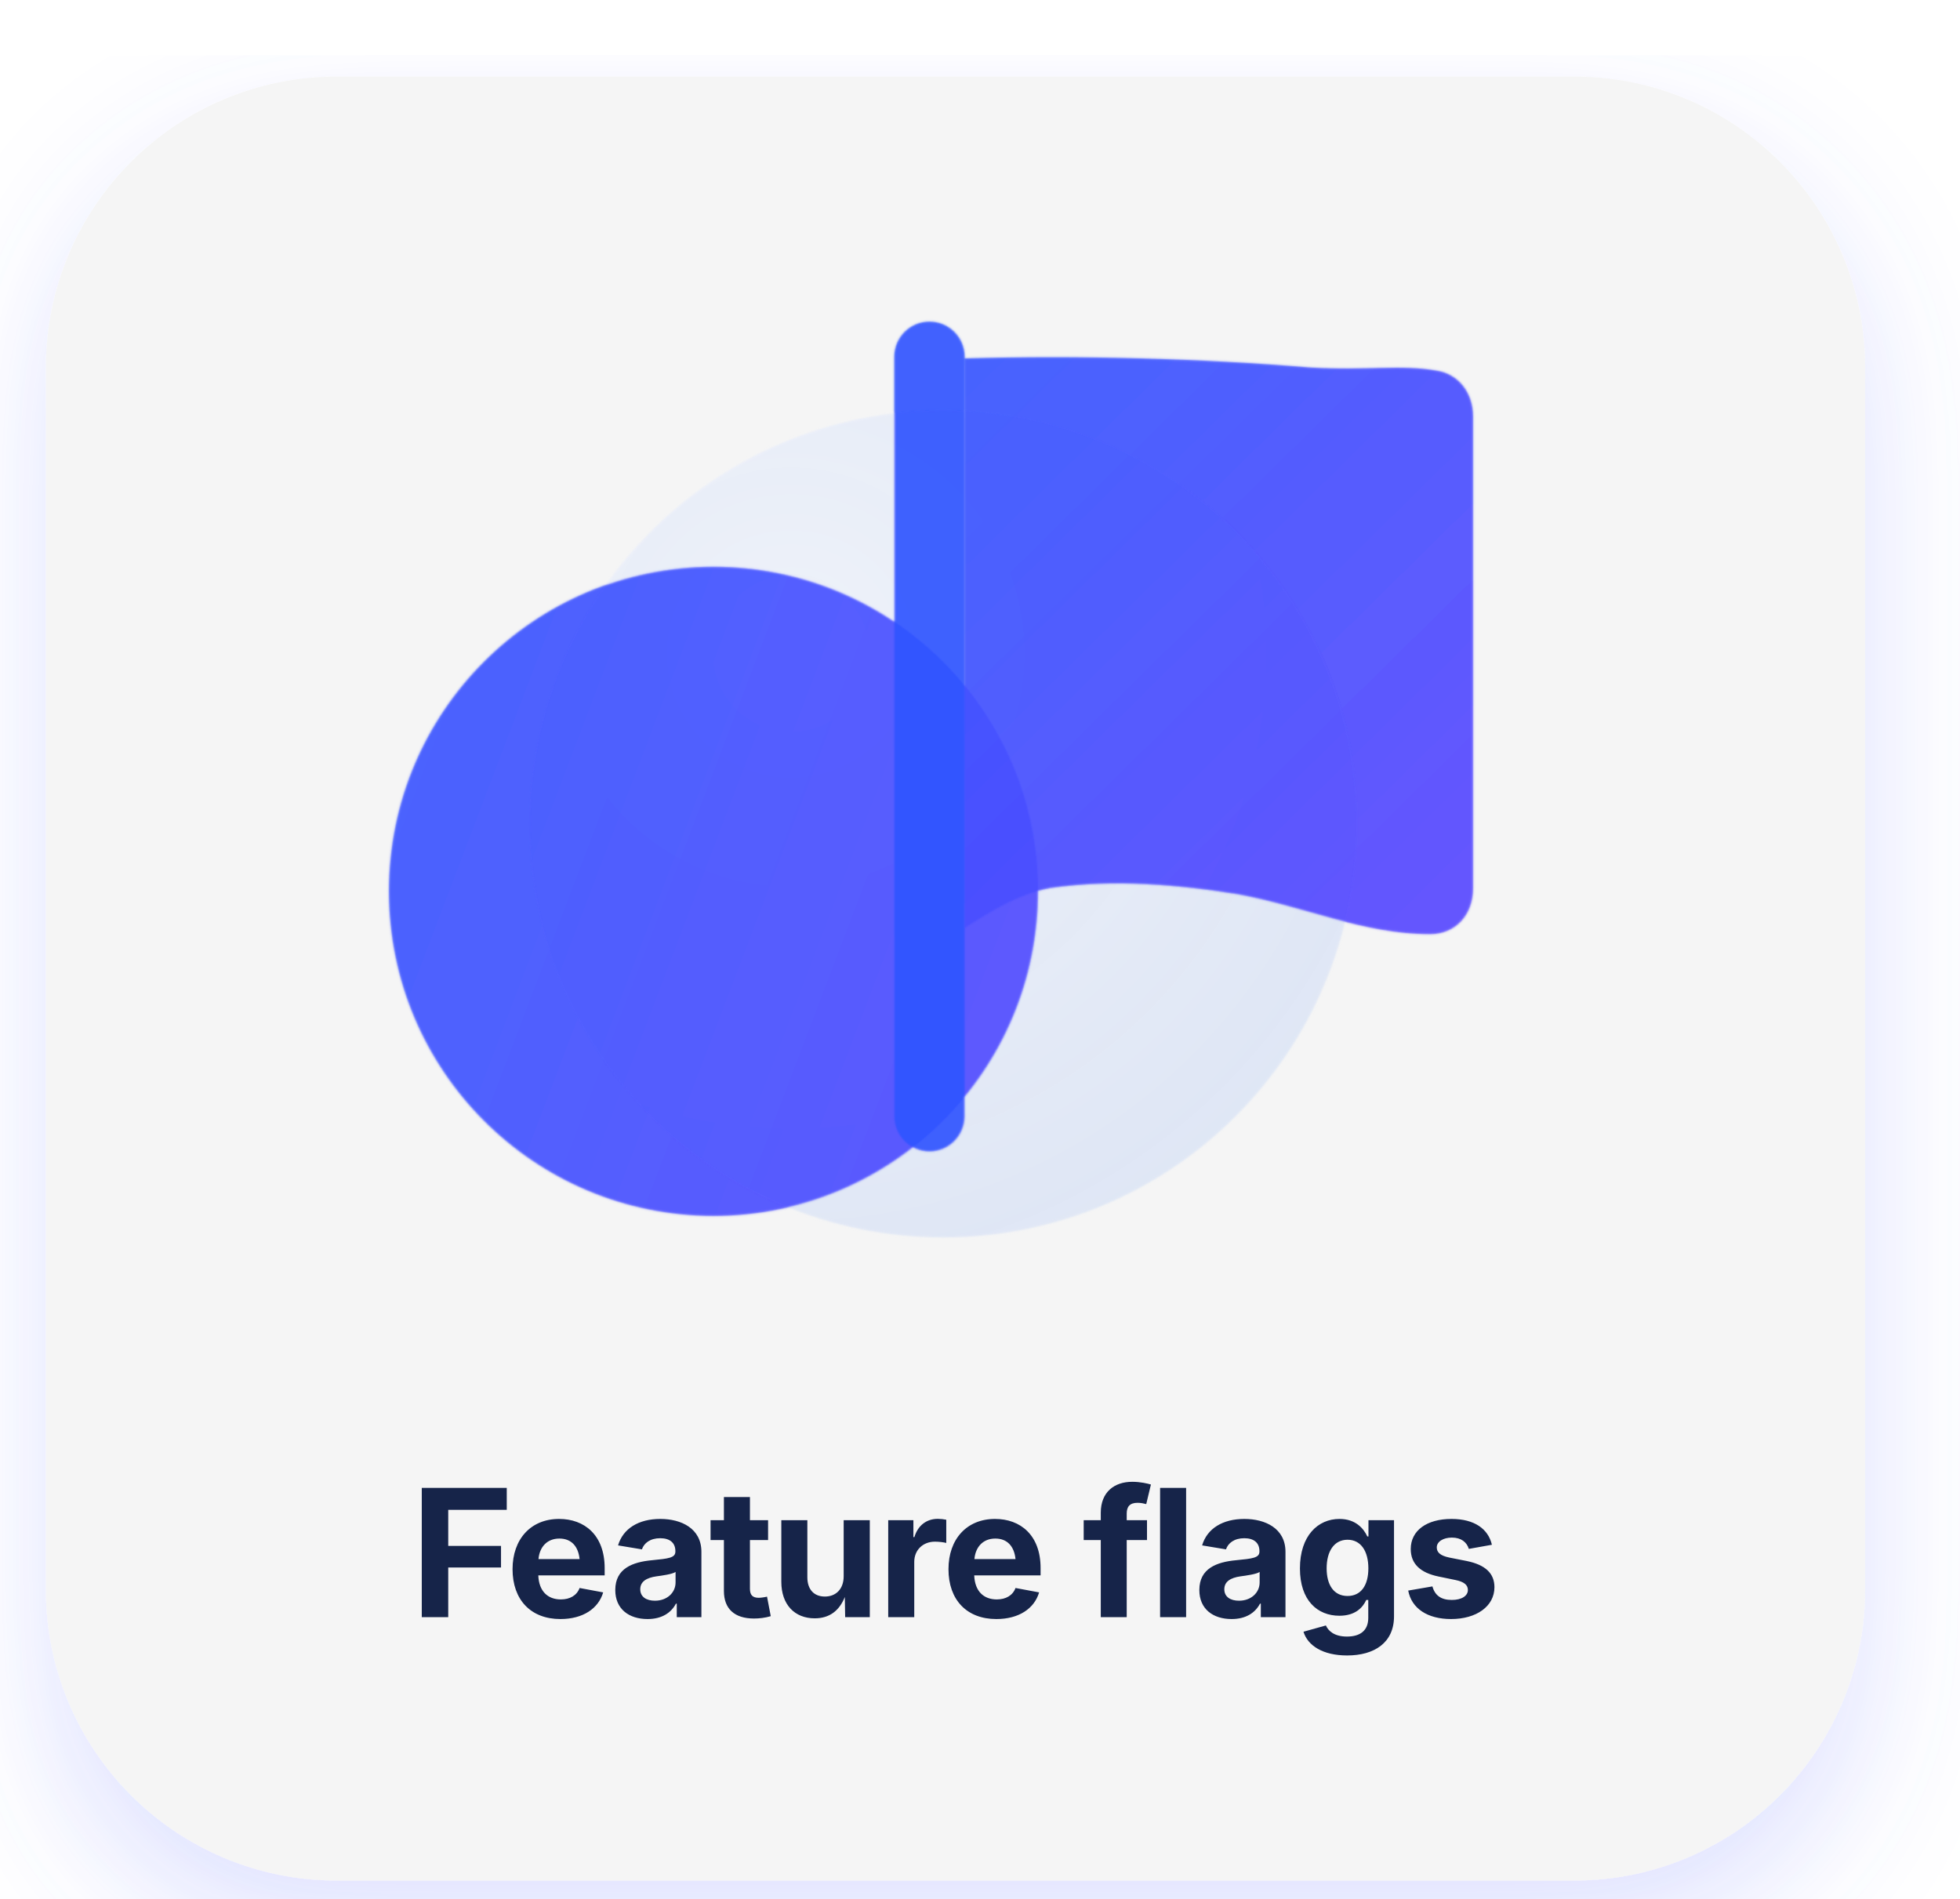
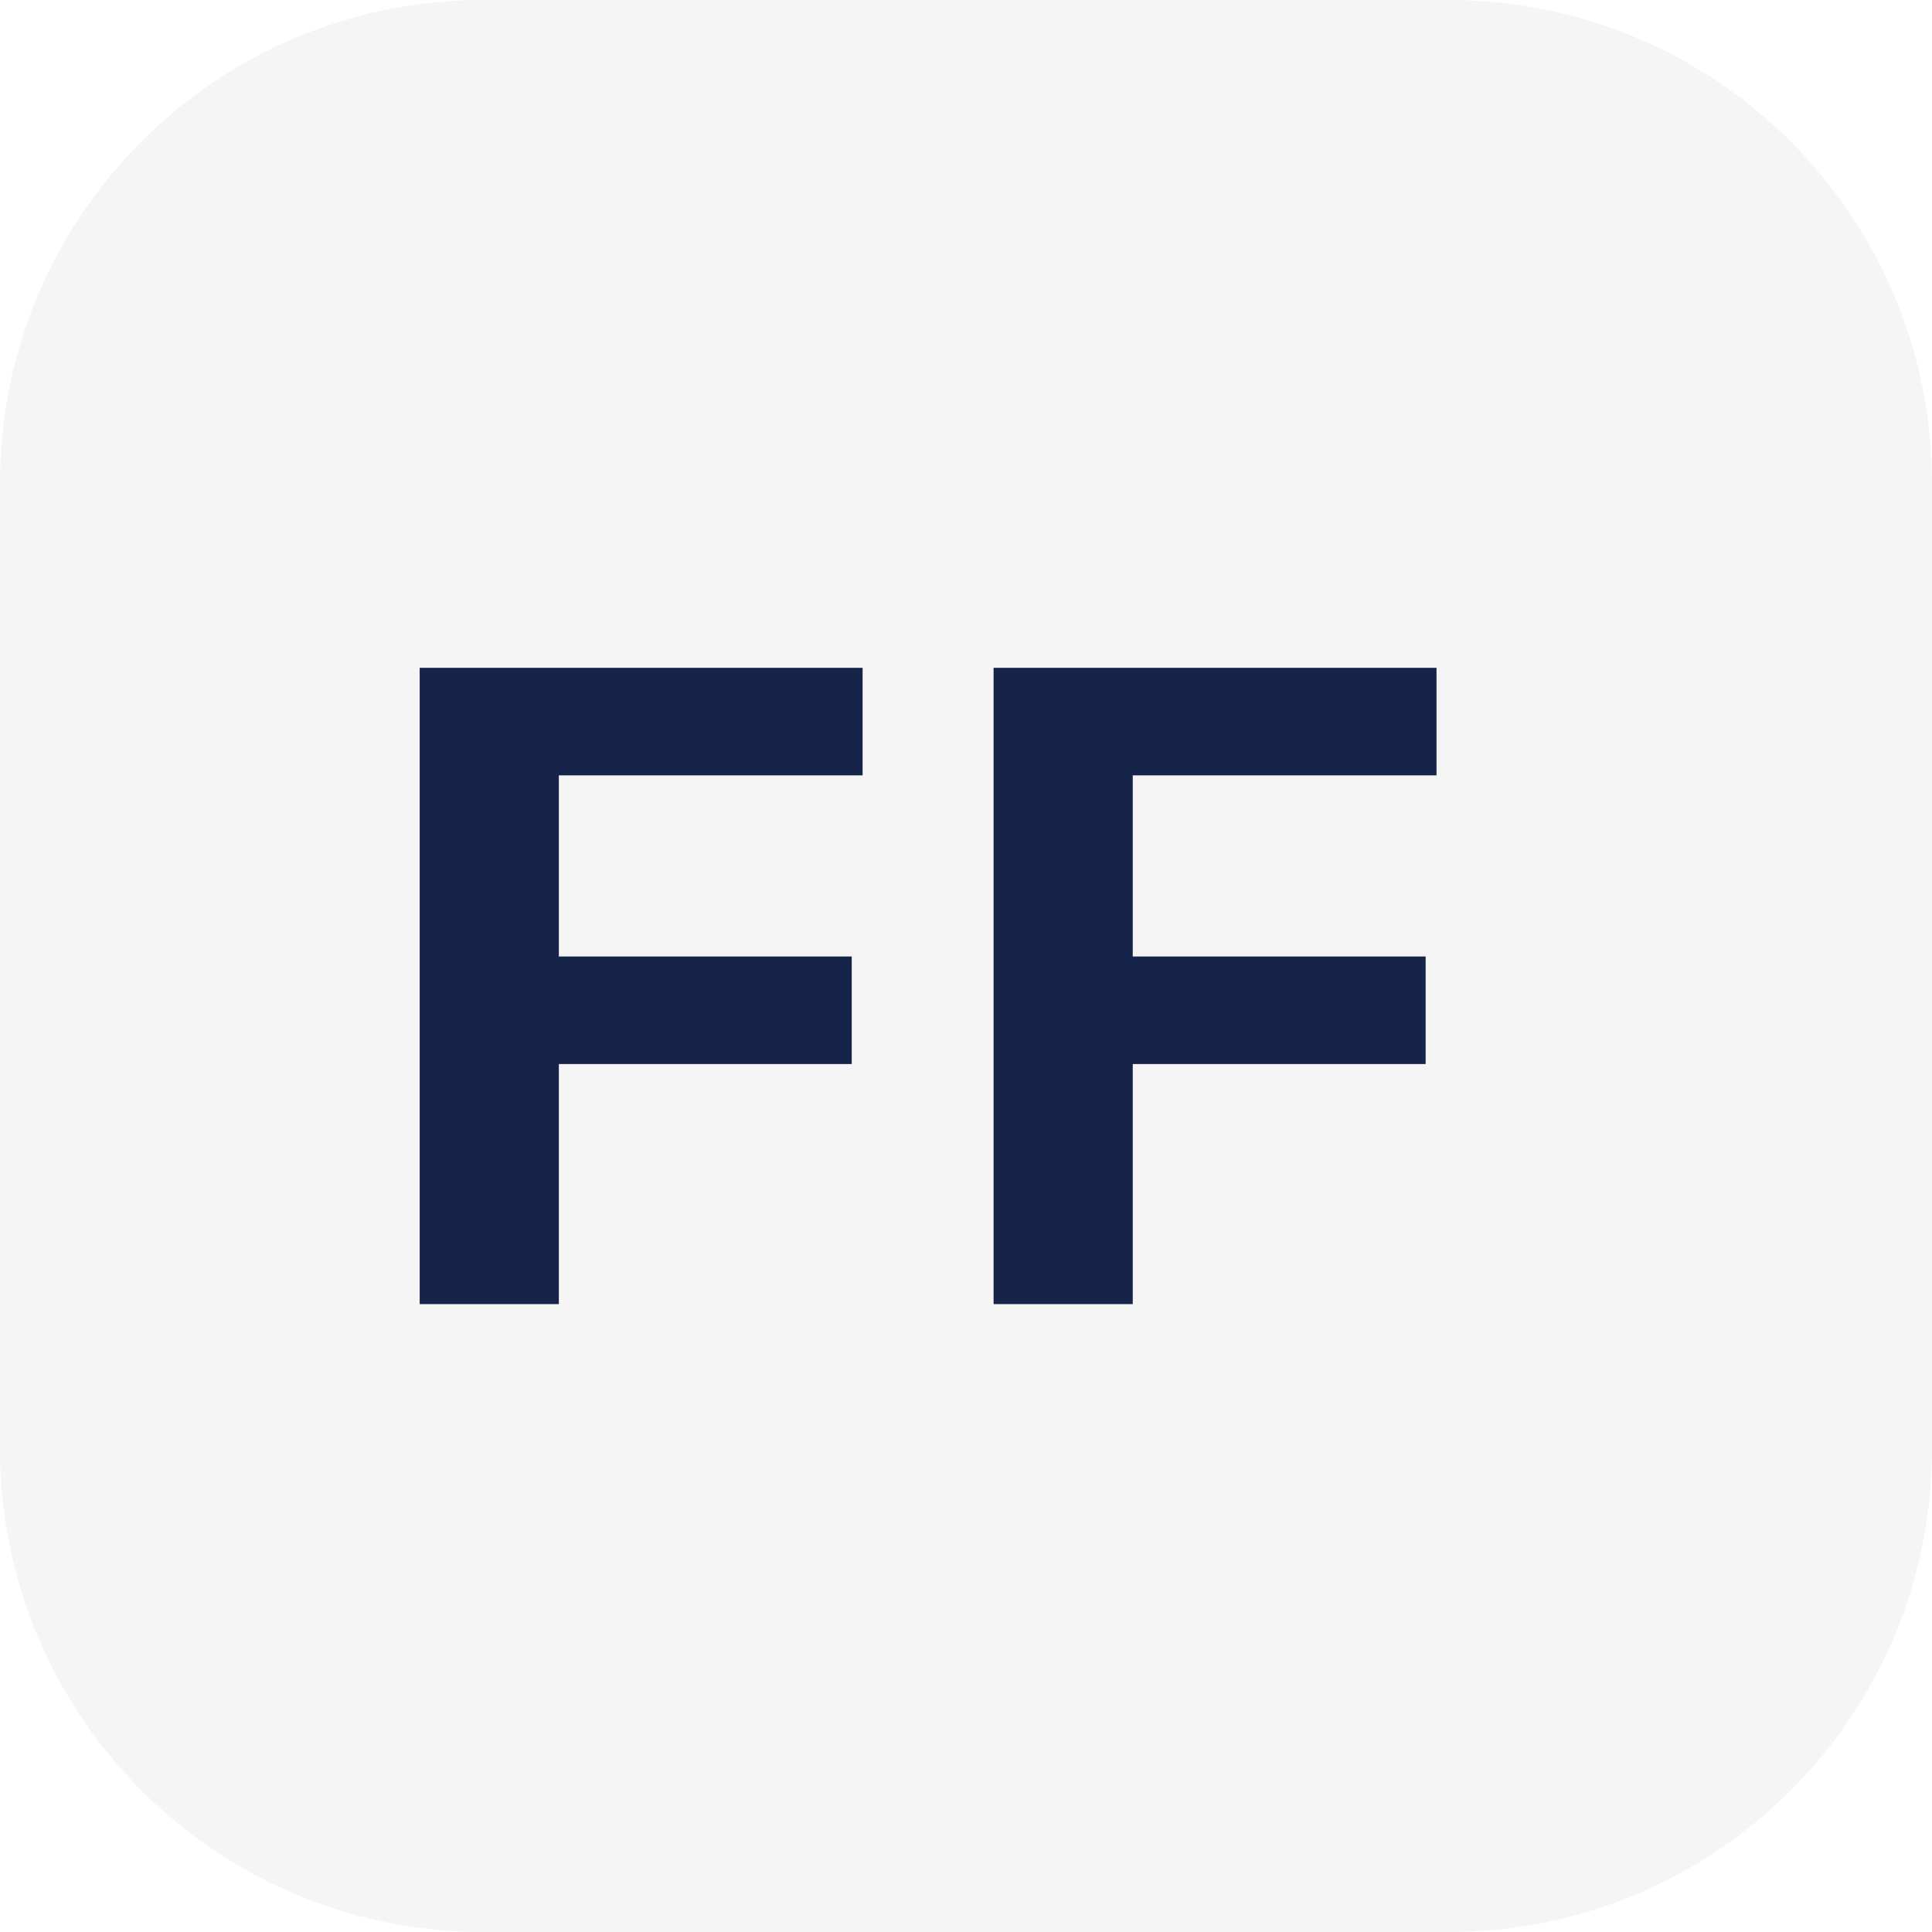
- <svg xmlns="http://www.w3.org/2000/svg" viewBox="200 240 640 620" width="640" height="620" fill="none">
+ <svg xmlns="http://www.w3.org/2000/svg" viewBox="0 0 400 400" width="400" height="400" fill="none">
  <defs>
    <radialGradient id="bgGlow1" cx="0" cy="0" r="1" gradientUnits="userSpaceOnUse" gradientTransform="translate(265 780) rotate(-33) scale(430 420)">
      <stop offset="0" stop-color="#4B5BFF" stop-opacity="0.70" />
      <stop offset="1" stop-color="#4B5BFF" stop-opacity="0" />
    </radialGradient>
    <radialGradient id="bgGlow2" cx="0" cy="0" r="1" gradientUnits="userSpaceOnUse" gradientTransform="translate(775 610) rotate(140) scale(440 420)">
      <stop offset="0" stop-color="#4B5BFF" stop-opacity="0.45" />
      <stop offset="1" stop-color="#4B5BFF" stop-opacity="0" />
    </radialGradient>
    <linearGradient id="bgBase" x1="90" y1="20" x2="930" y2="1024" gradientUnits="userSpaceOnUse">
      <stop offset="0" stop-color="#A9C6EE" />
      <stop offset="0.55" stop-color="#96B8F0" />
      <stop offset="1" stop-color="#B6C5EF" />
    </linearGradient>
-     <filter id="bgBlur" x="-200" y="-200" width="1424" height="1424" filterUnits="userSpaceOnUse">
-       <feGaussianBlur stdDeviation="45" />
-     </filter>
-     <filter id="cardShadow" x="90" y="110" width="760" height="760" filterUnits="userSpaceOnUse">
-       <feDropShadow dx="0" dy="18" stdDeviation="22" flood-color="#5B6BFF" flood-opacity="0.20" />
-     </filter>
-     <radialGradient id="bigCircle" cx="0" cy="0" r="1" gradientUnits="userSpaceOnUse" gradientTransform="translate(458 454) rotate(40) scale(265 265)">
-       <stop offset="0" stop-color="#EEF2FA" stop-opacity="0.95" />
-       <stop offset="1" stop-color="#D9E2F4" stop-opacity="0.92" />
-     </radialGradient>
-     <linearGradient id="blueGrad" x1="284" y1="430" x2="665" y2="575" gradientUnits="userSpaceOnUse">
+     <linearGradient id="blueGrad" x1="184" y1="130" x2="165" y2="175" gradientUnits="userSpaceOnUse">
      <stop offset="0" stop-color="#3558FF" />
      <stop offset="1" stop-color="#5E49FF" />
    </linearGradient>
-     <linearGradient id="blueGrad2" x1="501" y1="343" x2="698" y2="543" gradientUnits="userSpaceOnUse">
+     <linearGradient id="blueGrad2" x1="211" y1="143" x2="100" y2="143" gradientUnits="userSpaceOnUse">
      <stop offset="0" stop-color="#3558FF" />
      <stop offset="1" stop-color="#5C47FF" />
    </linearGradient>
-     <filter id="soften" x="180" y="250" width="560" height="420" filterUnits="userSpaceOnUse">
-       <feGaussianBlur stdDeviation="0.4" />
-     </filter>
  </defs>
  <g filter="url(#cardShadow)">
-     <rect x="215" y="265" width="594" height="589" rx="95" fill="#F5F5F5" />
+     <rect x="0" y="0" width="400" height="400" rx="100" fill="#F5F5F5" />
  </g>
-   <g filter="url(#soften)">
-     <circle cx="508" cy="509" r="135" fill="url(#bigCircle)" />
-     <circle cx="433" cy="531" r="106" fill="url(#blueGrad)" fill-opacity="0.92" />
-     <rect x="492" y="345" width="23" height="271" rx="11.5" fill="#3055FF" fill-opacity="0.92" />
-     <path d="M515 357              C553 356 592 357 628 360              C646 361 658 359 669 361              C676 362 681 368 681 376              L681 530              C681 539 675 545 667 545              C645 545 626 536 604 532              C585 529 564 527 543 530              C532 532 523 538 515 543              Z" fill="url(#blueGrad2)" fill-opacity="0.92" />
-   </g>
-   <text x="512" y="768" text-anchor="middle" font-family="Inter, ui-sans-serif, system-ui, -apple-system, BlinkMacSystemFont, 'Segoe UI', sans-serif" font-size="58" font-weight="700" letter-spacing="-1.2" fill="#162449">Feature flags</text>
+   <text x="190" y="270" text-anchor="middle" font-family="&quot;Lucida Handwriting&quot;, &quot;Courier New&quot;, cursive" font-size="200" font-weight="600" letter-spacing="-1.2" fill="#172449">FF</text>
</svg>
